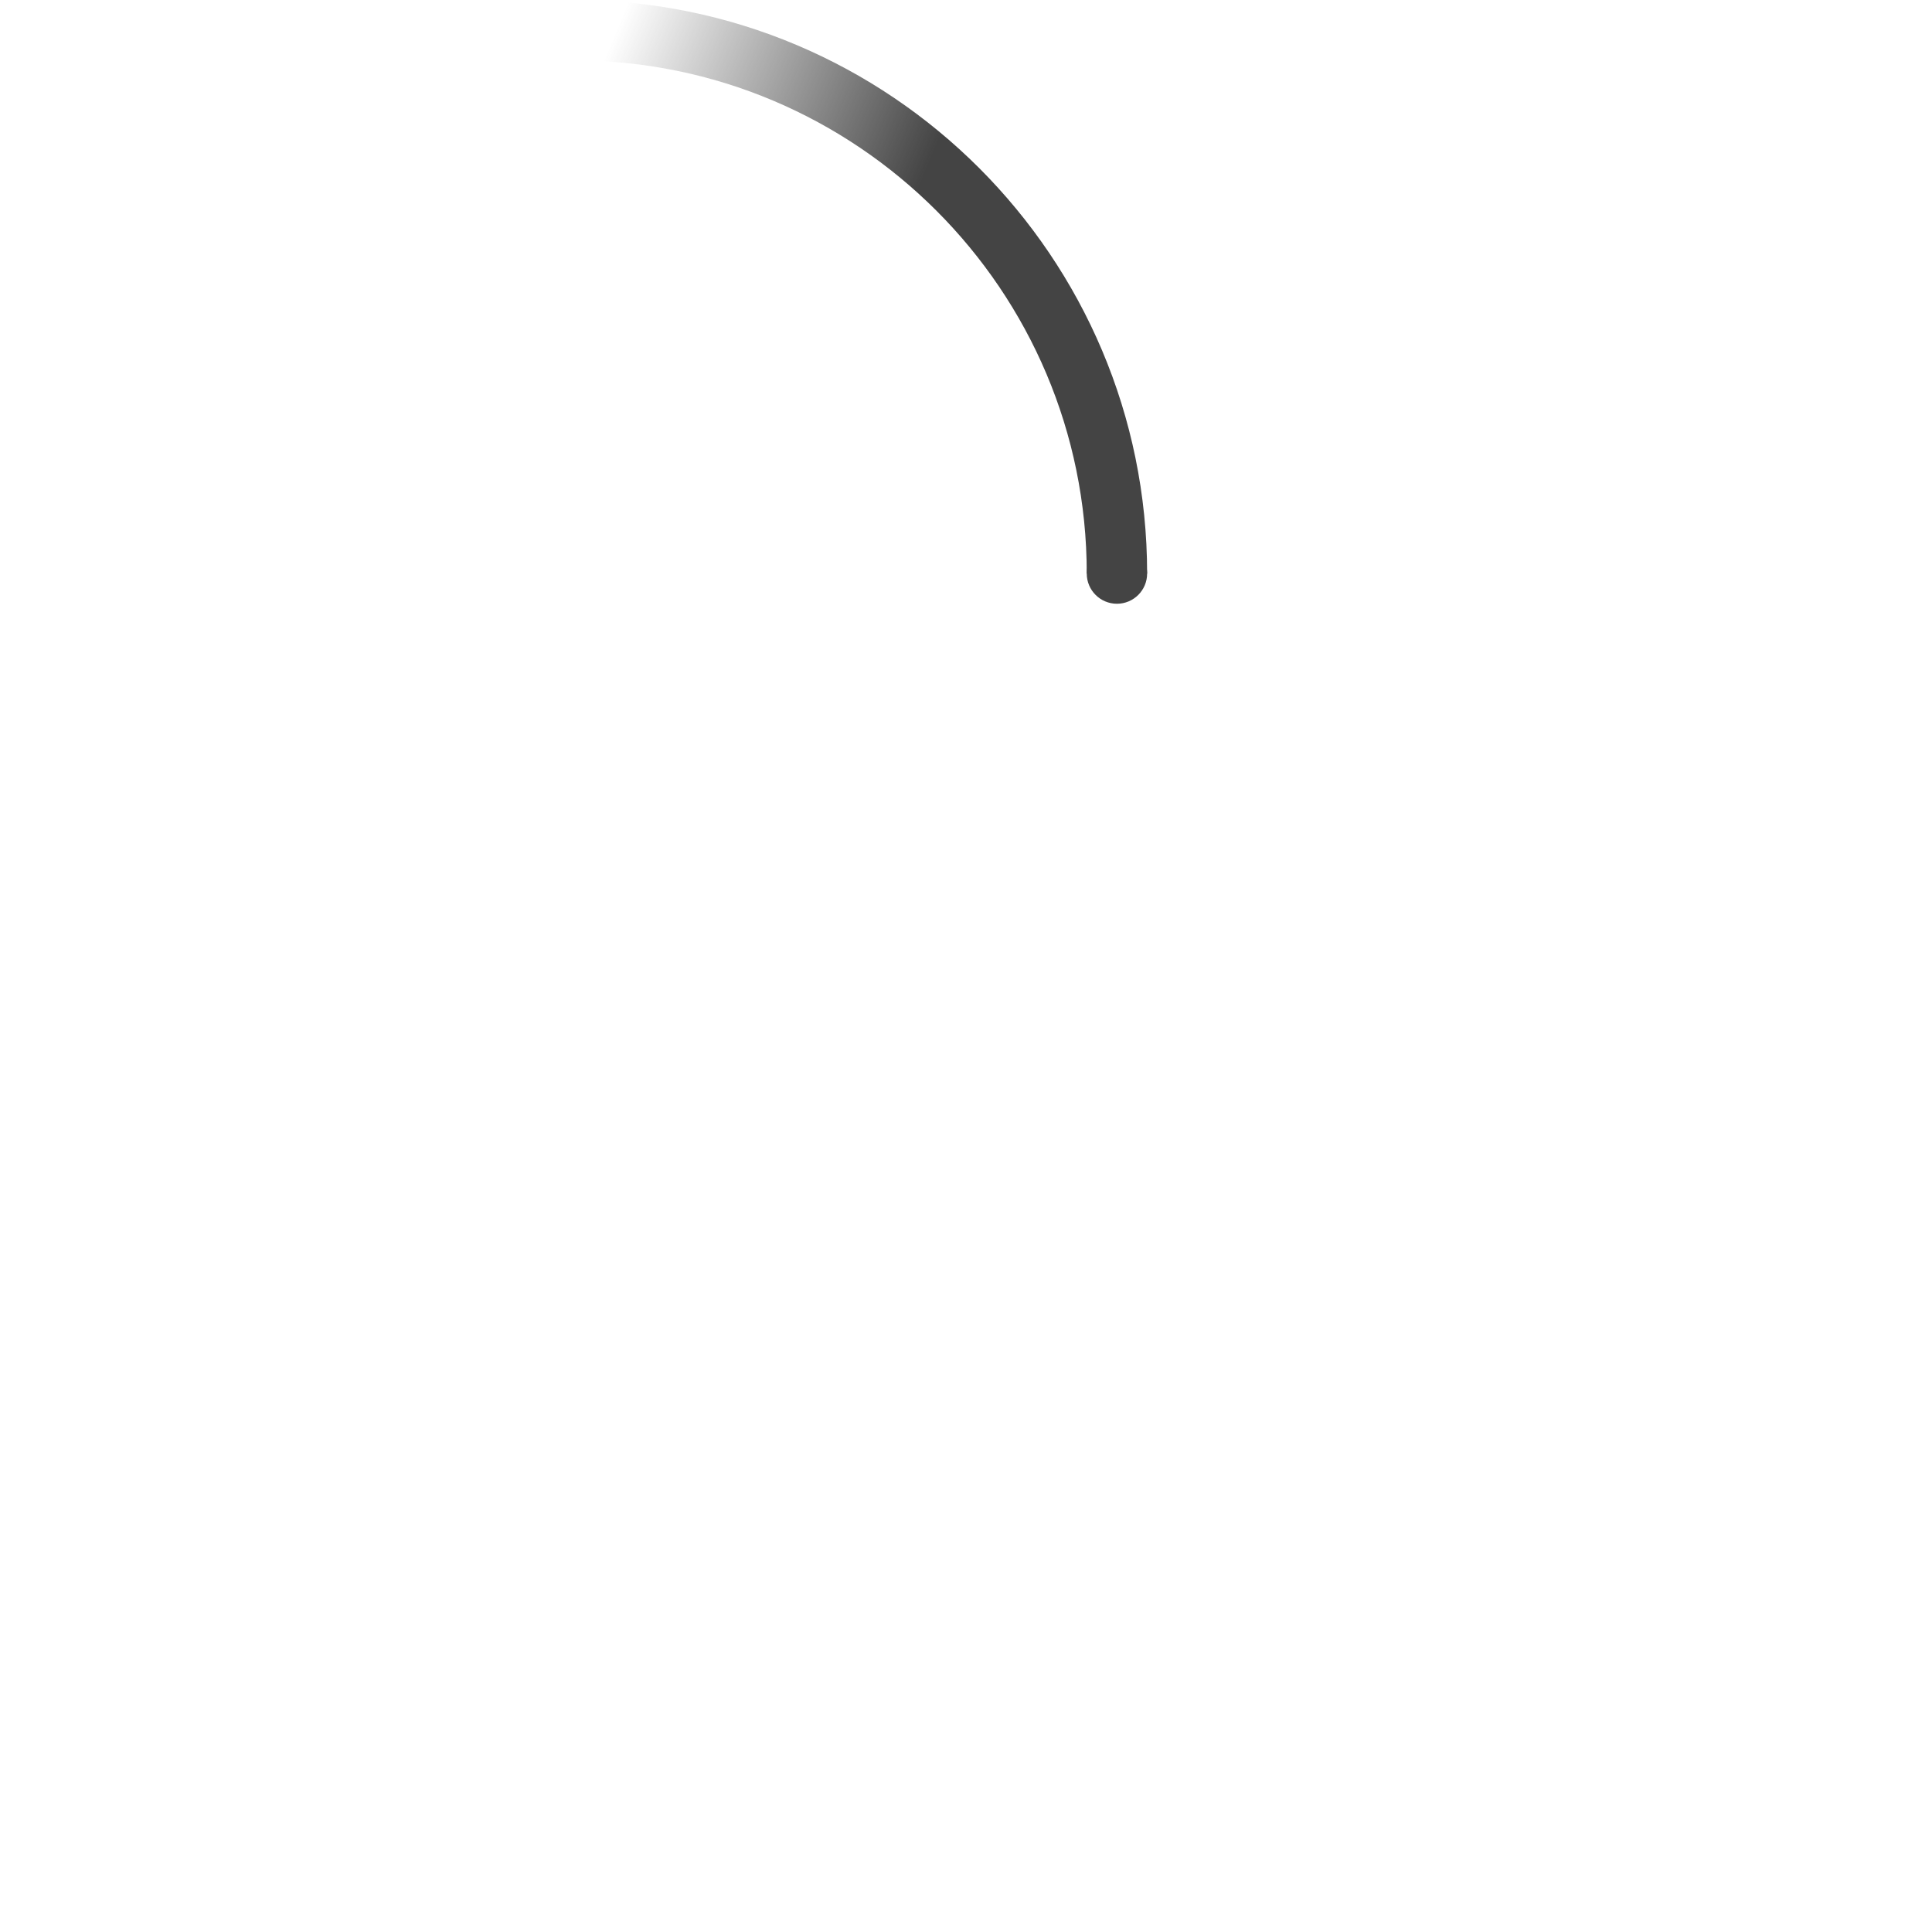
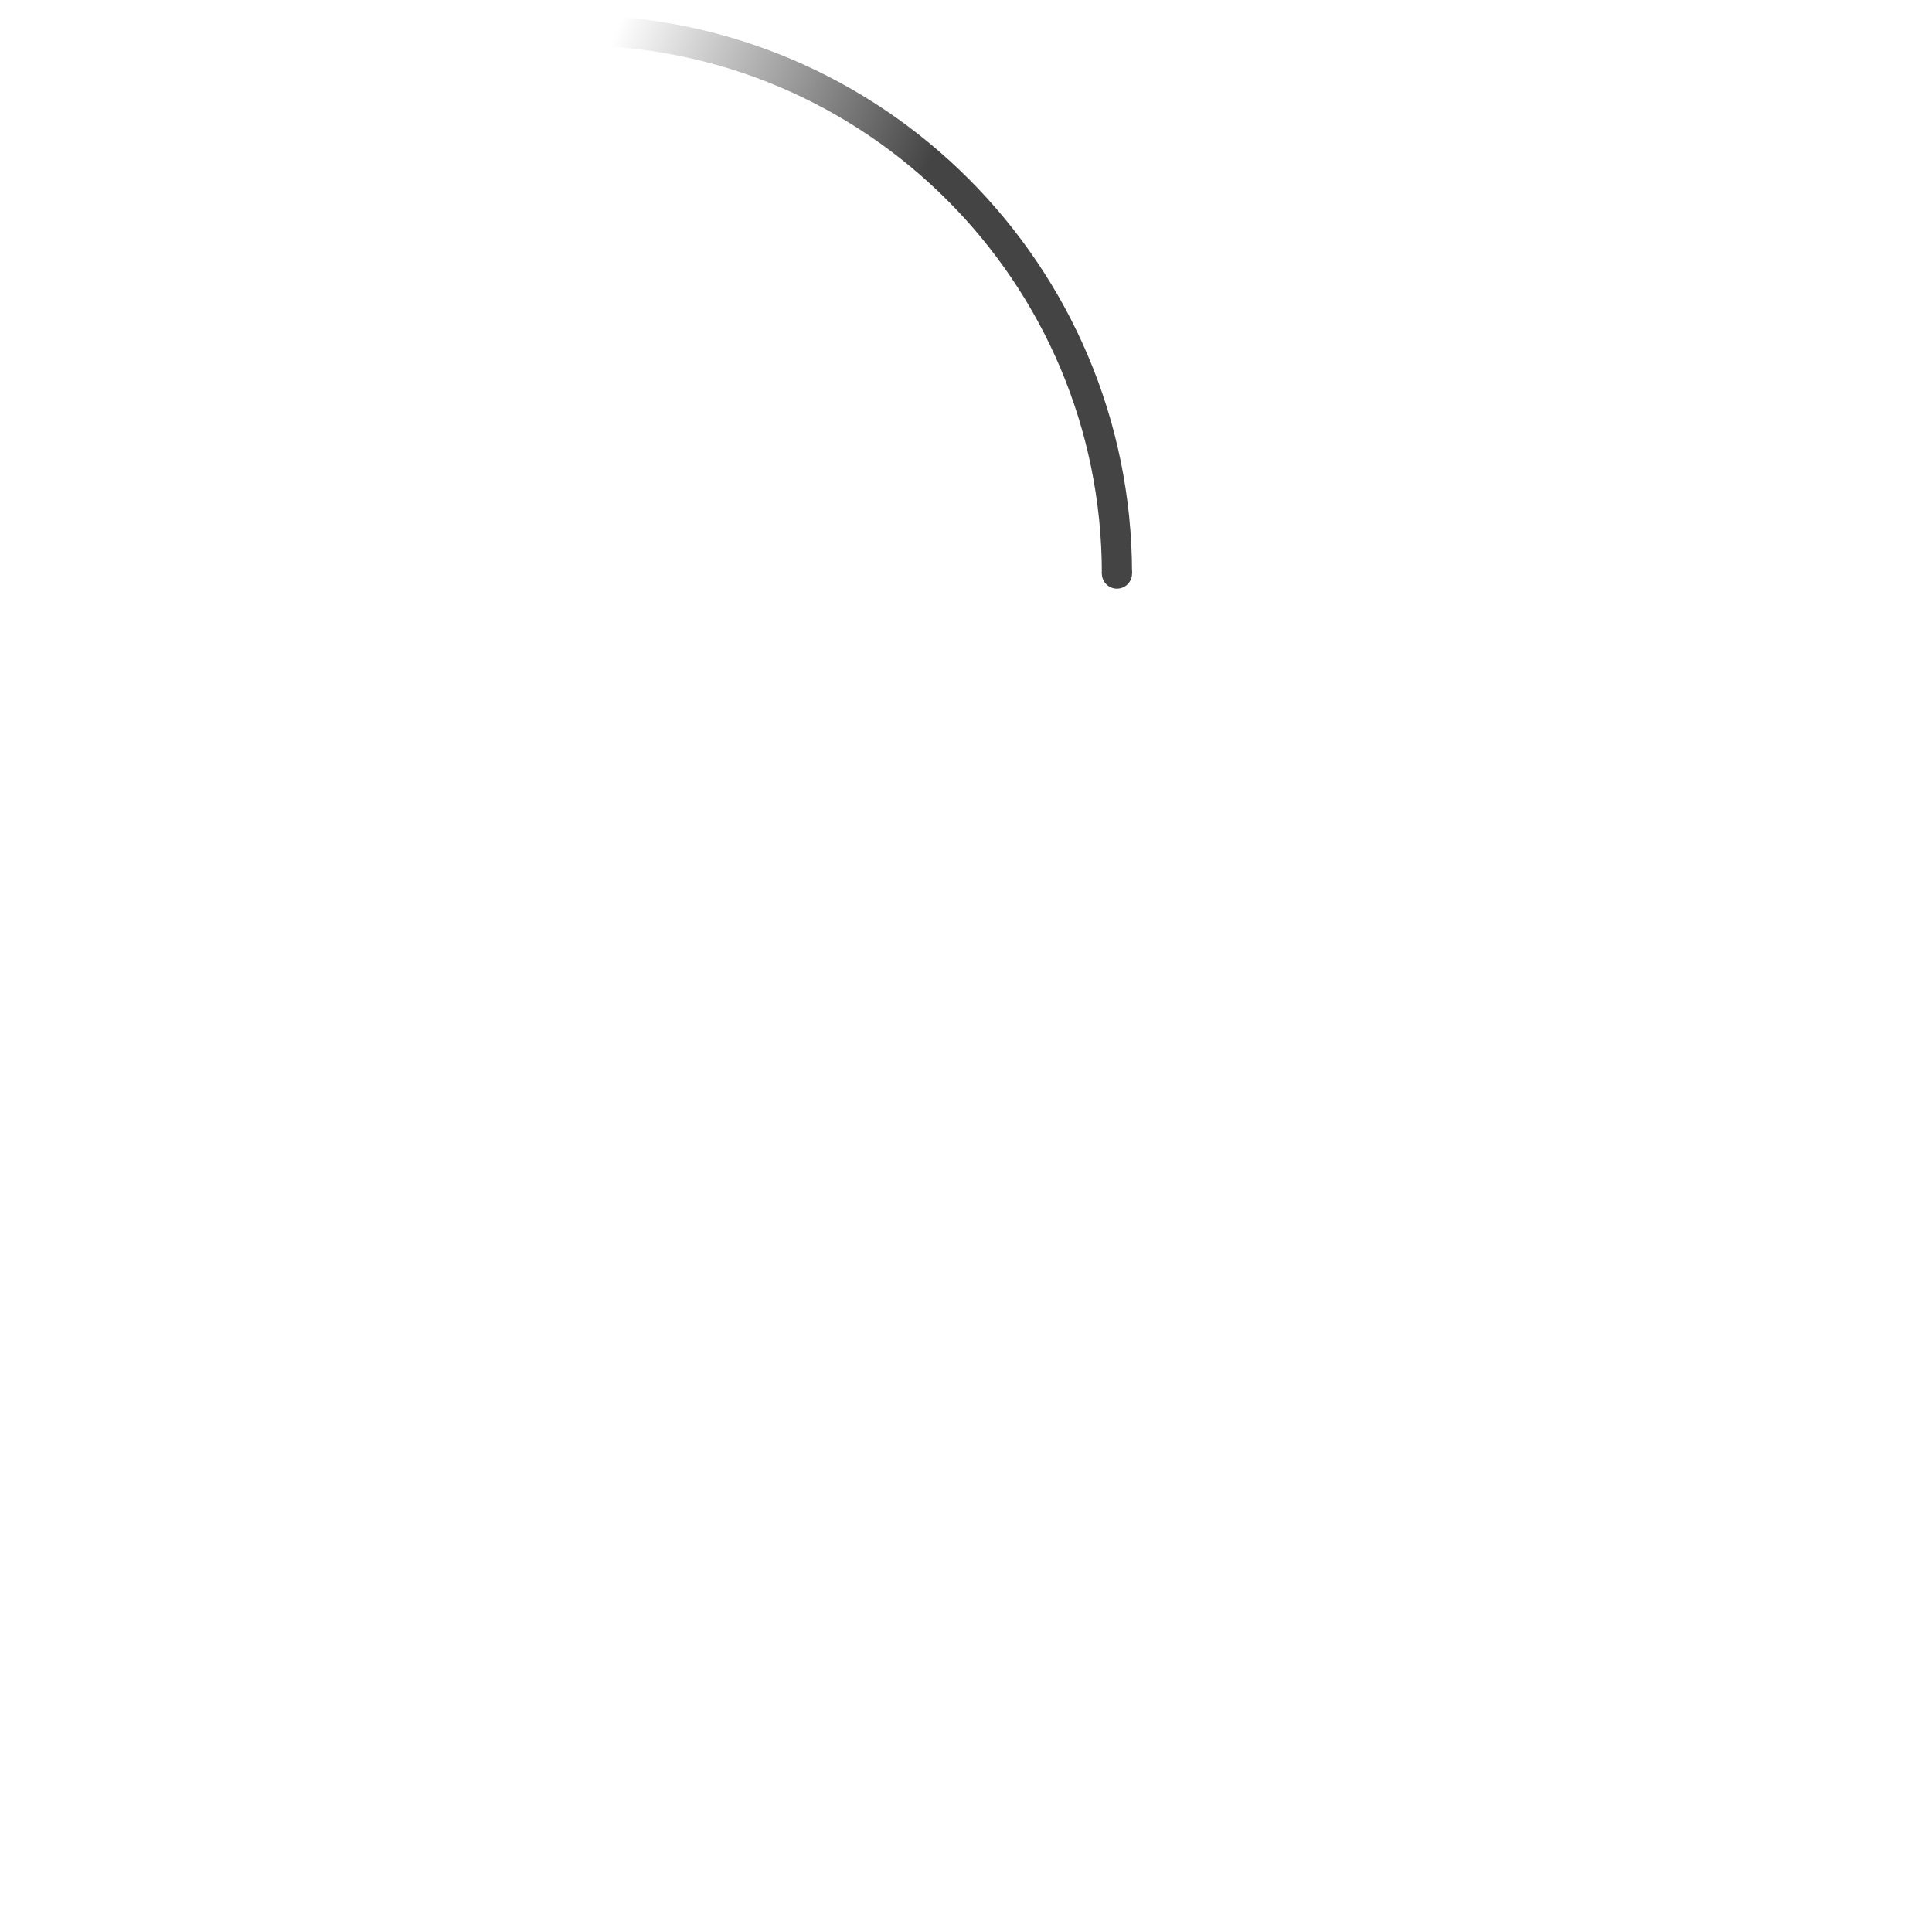
<svg xmlns="http://www.w3.org/2000/svg" width="120" height="120" fill="#444" viewBox="0 0 64 64">
  <defs>
    <linearGradient x1="8.042%" y1="0%" x2="65.682%" y2="23.865%" id="a">
      <stop stop-color="#444" stop-opacity="0" offset="0%" />
      <stop stop-color="#444" stop-opacity=".631" offset="63.146%" />
      <stop stop-color="#444" offset="100%" />
    </linearGradient>
  </defs>
  <g fill="none" fill-rule="evenodd">
    <g transform="translate(1 1)">
-       <path d="M36 18c0-9.94-8.06-18-18-18" id="Oval-2" stroke="url(#a)" stroke-width="2">
+       <path d="M36 18c0-9.94-8.06-18-18-18" id="Oval-2" stroke="url(#a)" stroke-width="1">
        <animateTransform attributeName="transform" type="rotate" from="0 18 18" to="360 18 18" dur="0.9s" repeatCount="indefinite" />
      </path>
-       <circle fill="#444" cx="36" cy="18" r="1">
+       <circle fill="#444" cx="36" cy="18" r="0.5">
        <animateTransform attributeName="transform" type="rotate" from="0 18 18" to="360 18 18" dur="0.9s" repeatCount="indefinite" />
      </circle>
    </g>
  </g>
</svg>
